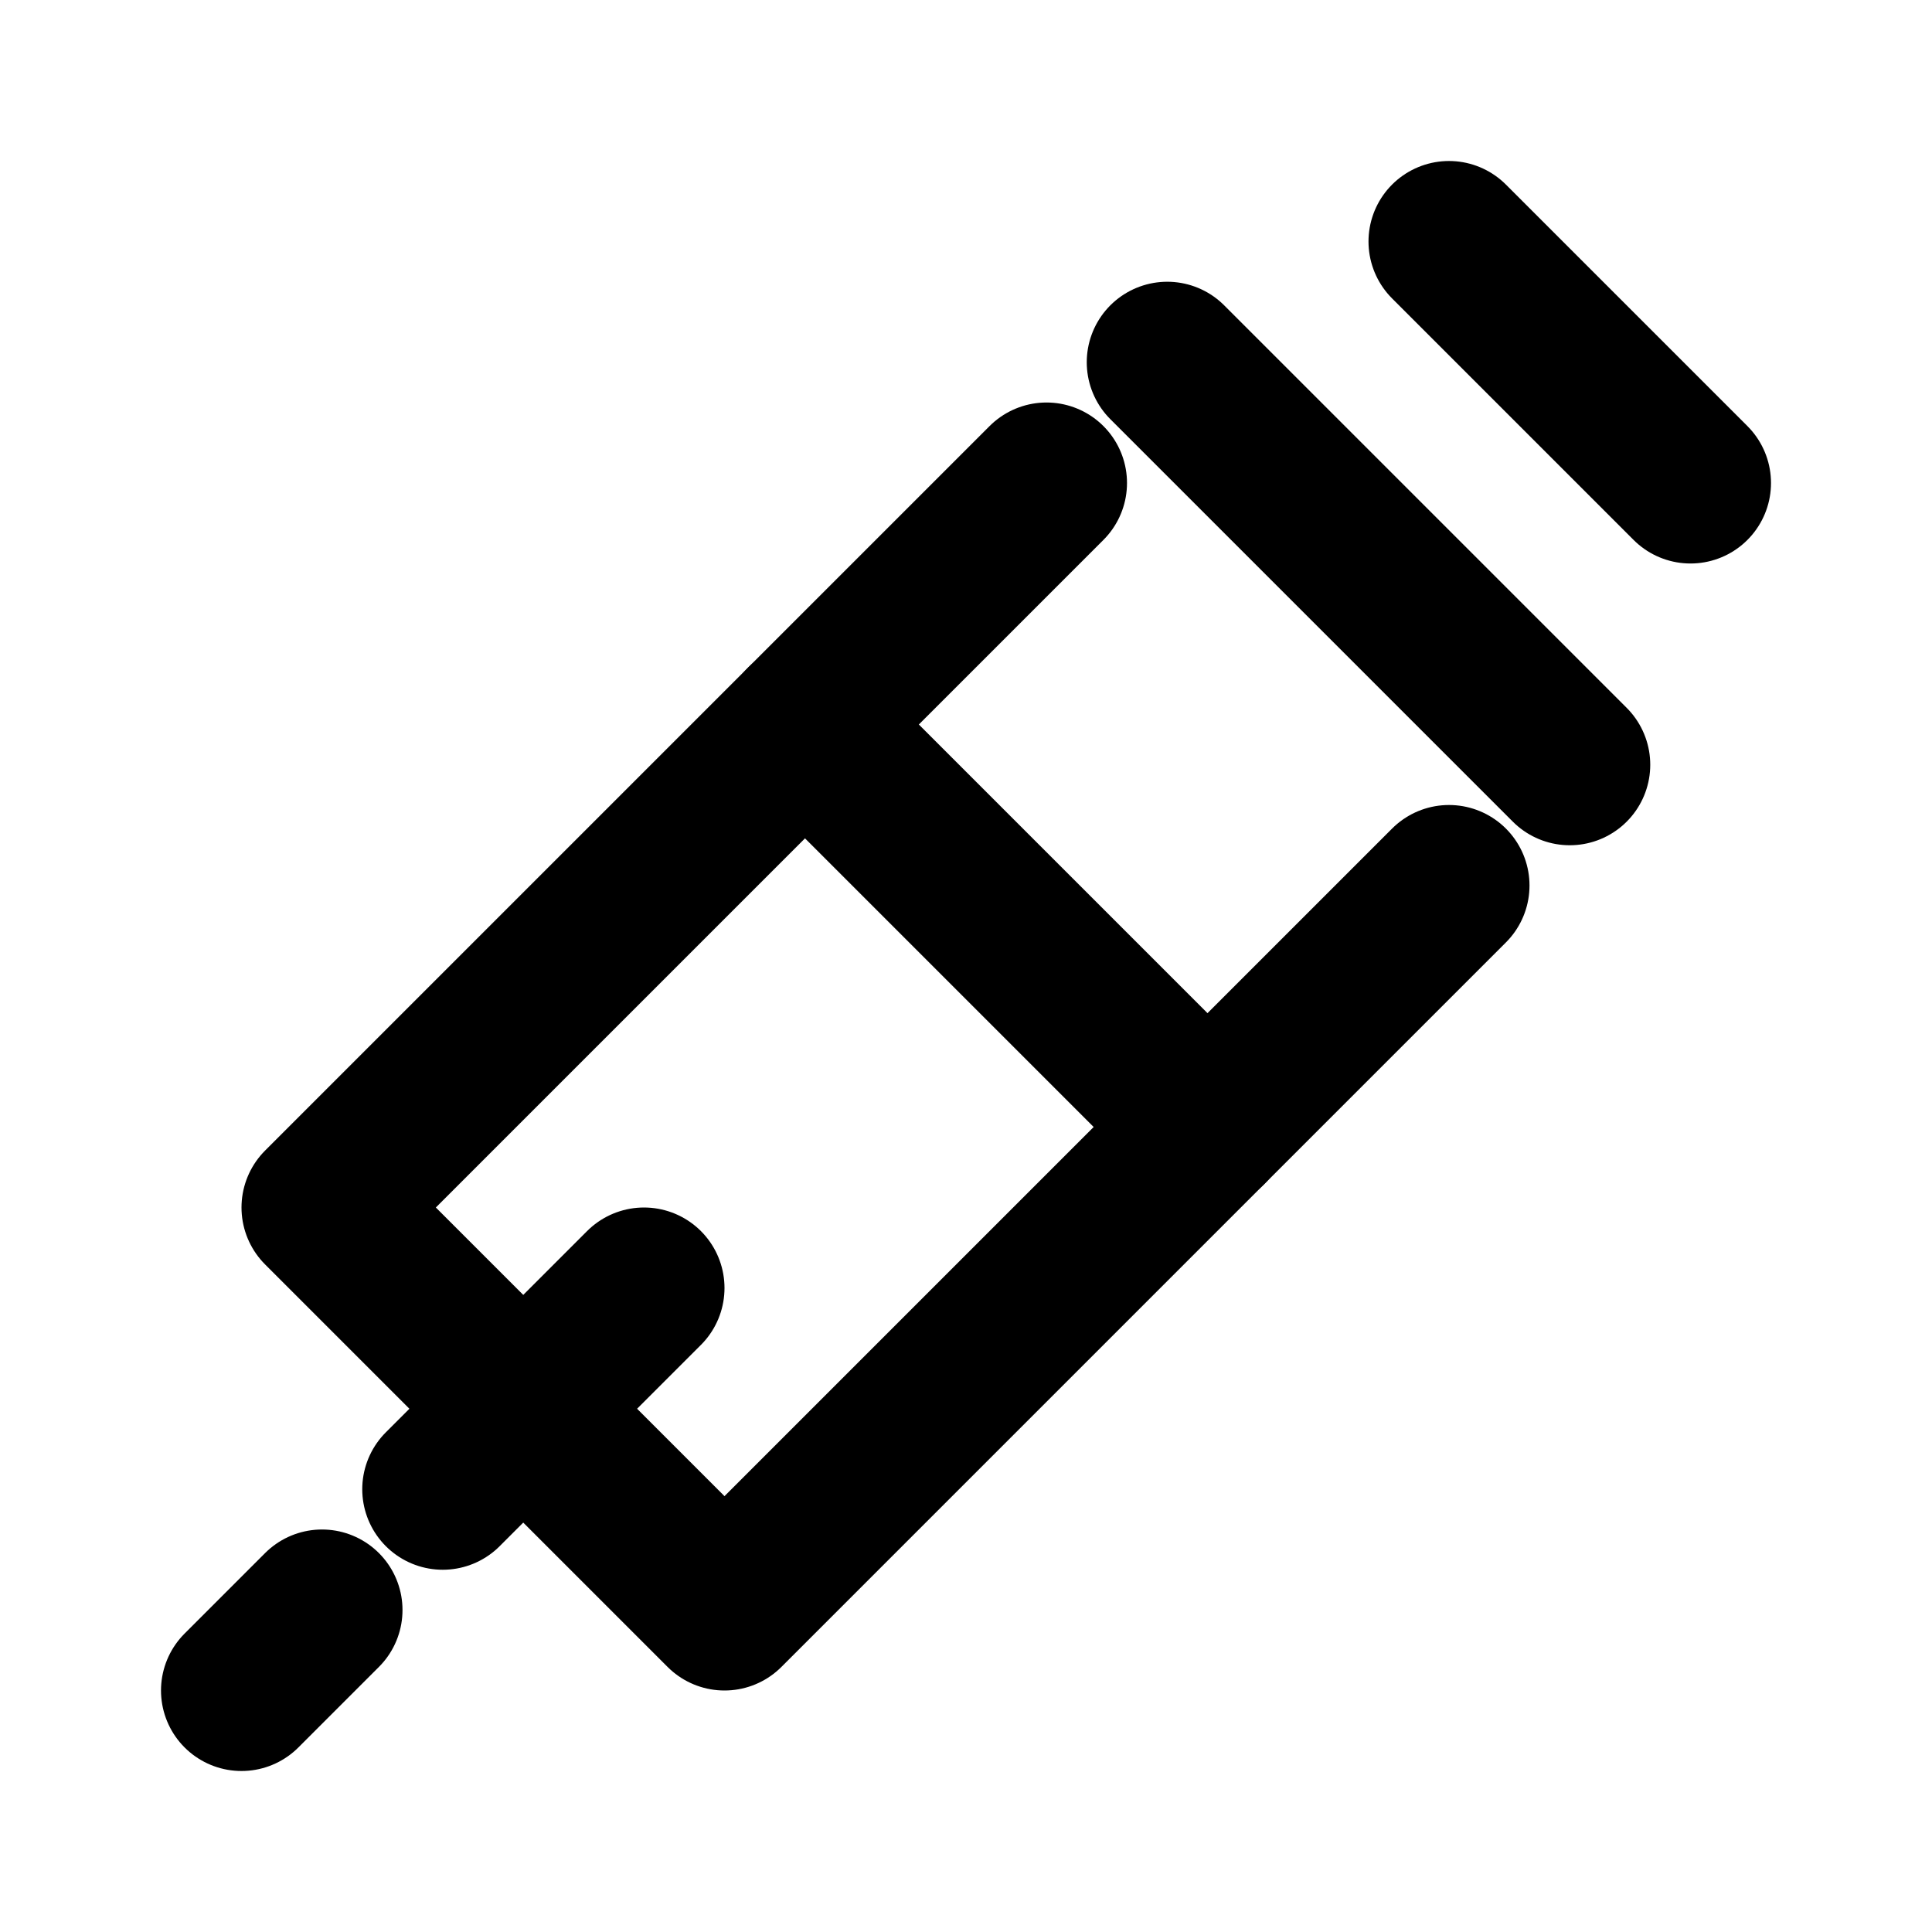
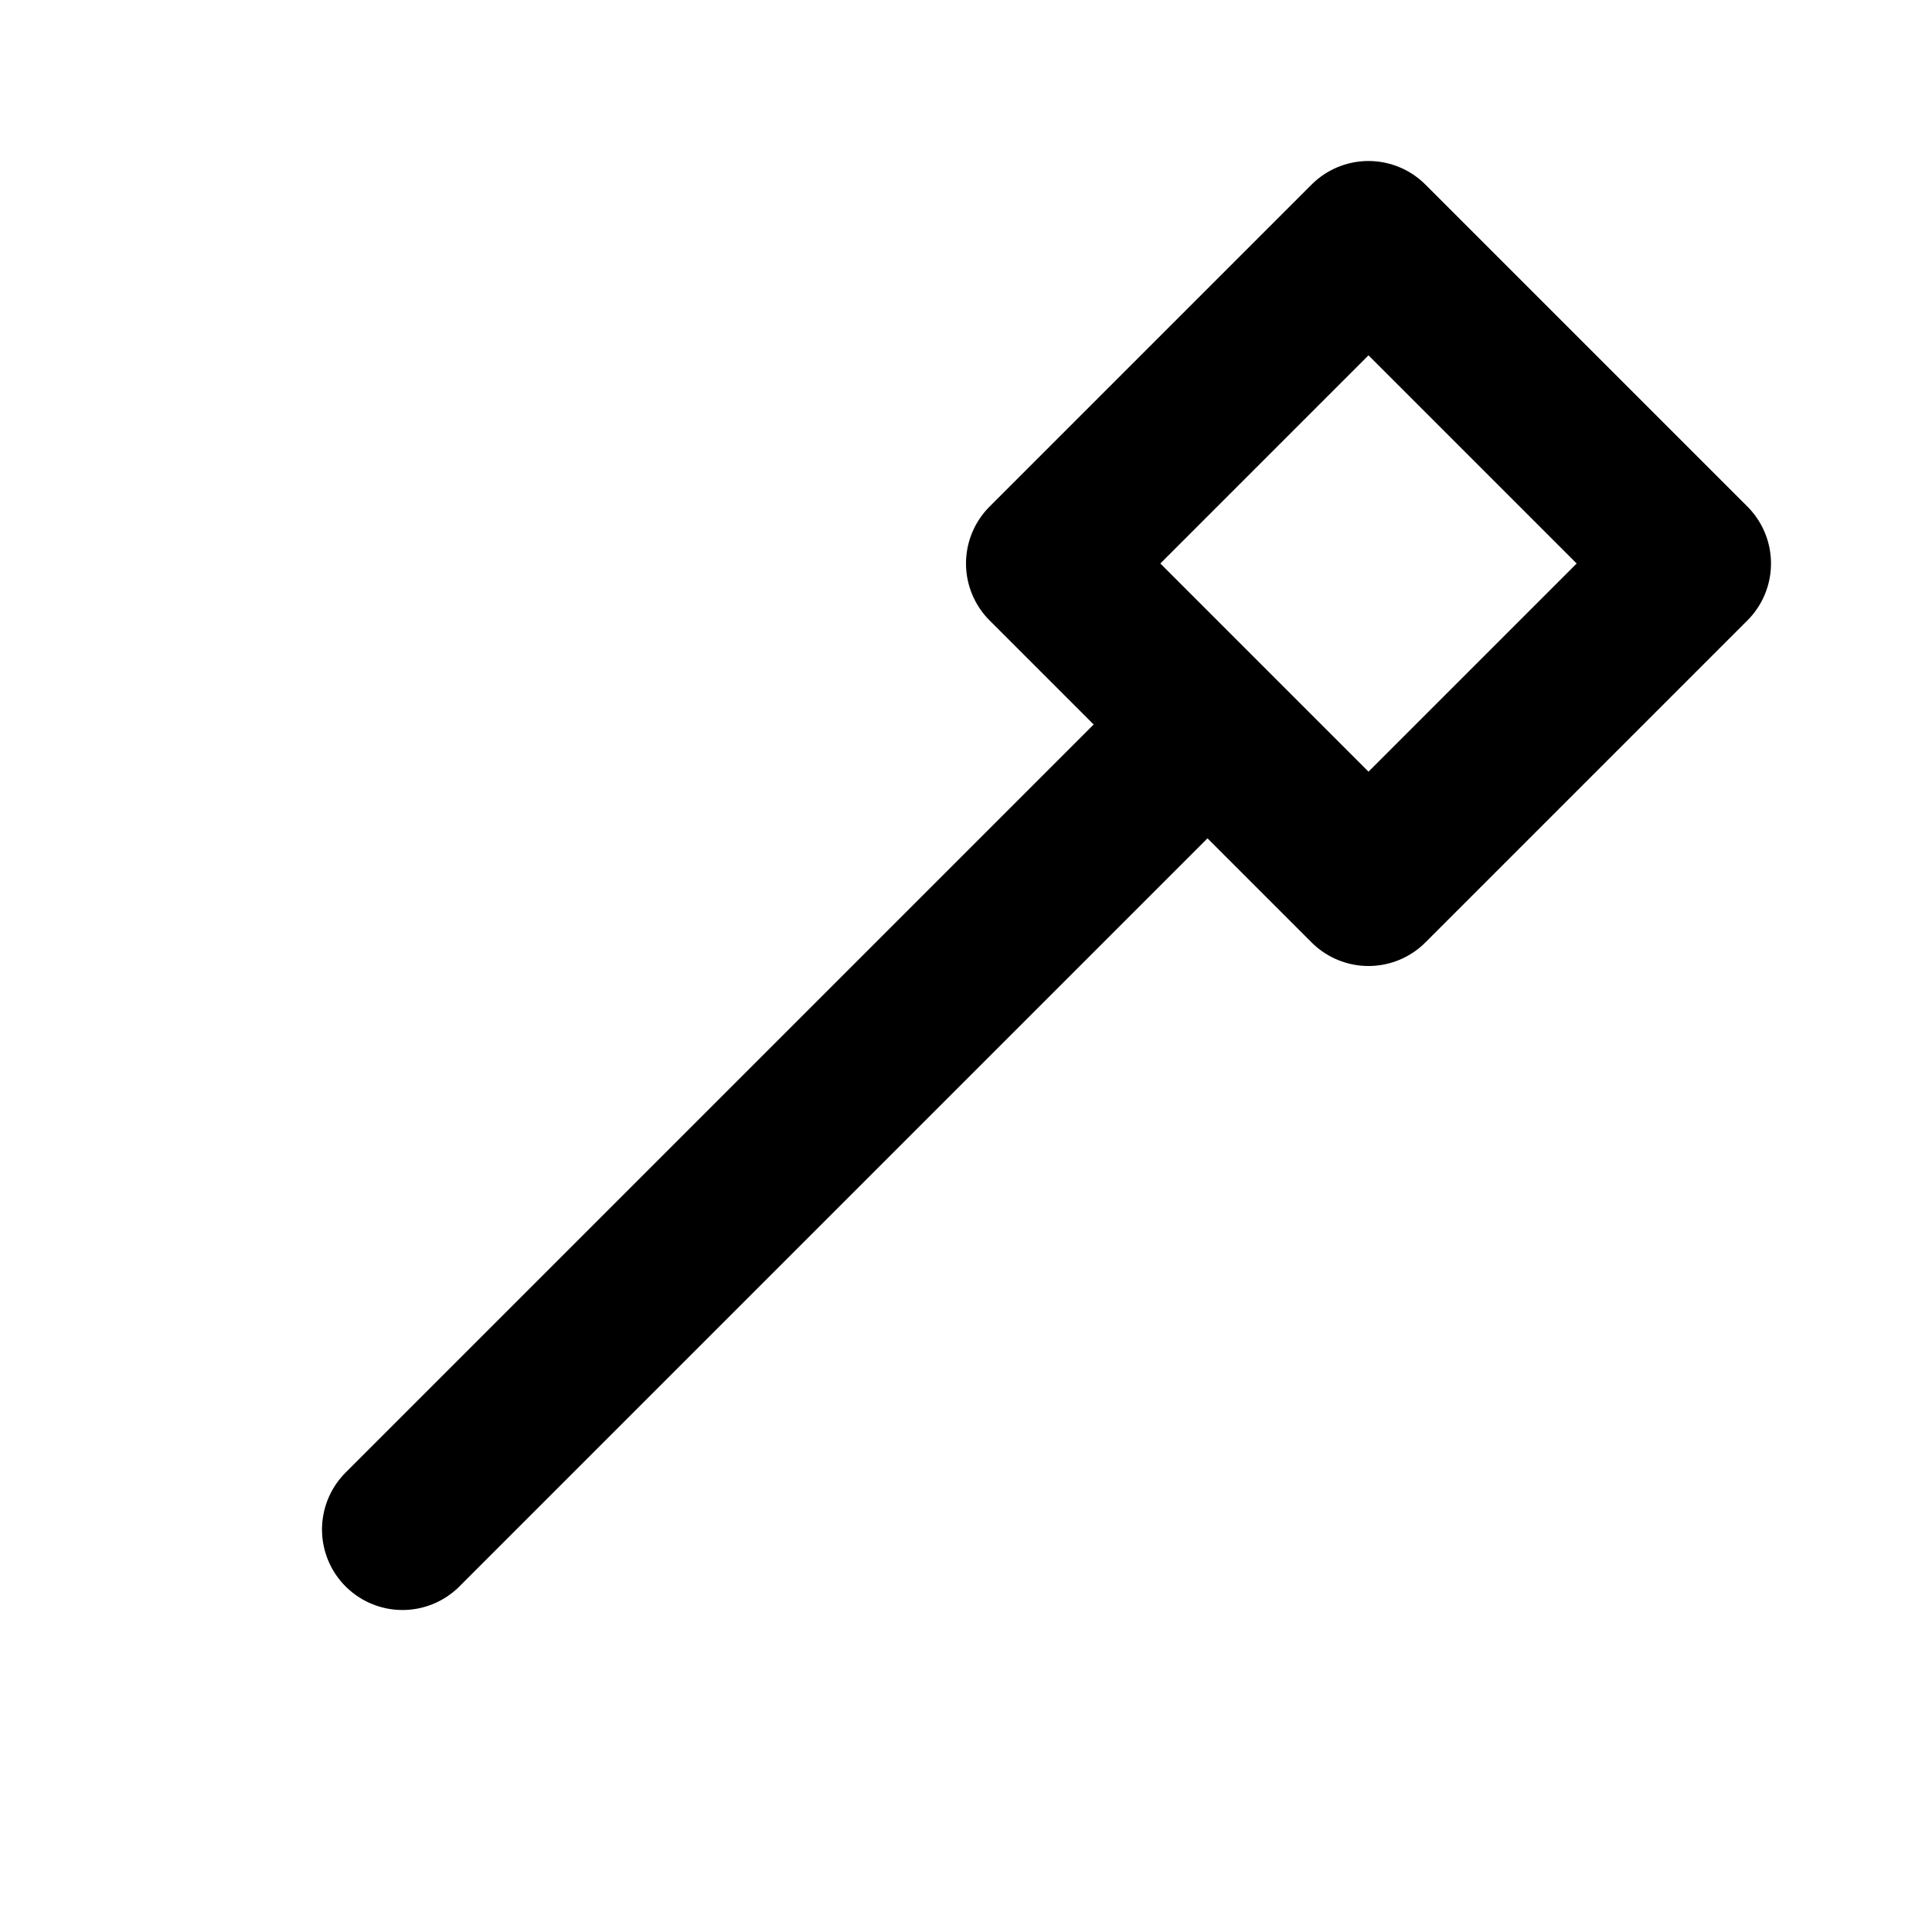
<svg xmlns="http://www.w3.org/2000/svg" viewBox="0 0 24 24" fill="none">
  <g stroke="currentColor" stroke-width="2" stroke-linecap="round" stroke-linejoin="round">
-     <path d="m14.5 4.5 5 5M13 6l-3 3 5 5 3-3" />
-     <path d="m10 9-6 6 5 5 6-6M4 20l-1 1M8 16l-2.5 2.5M18 3l3 3" />
+     <path d="M17 3 21 7 17 11 13 7Z" />
+     <path d="M14.5 9.5 5 19" />
  </g>
</svg>
